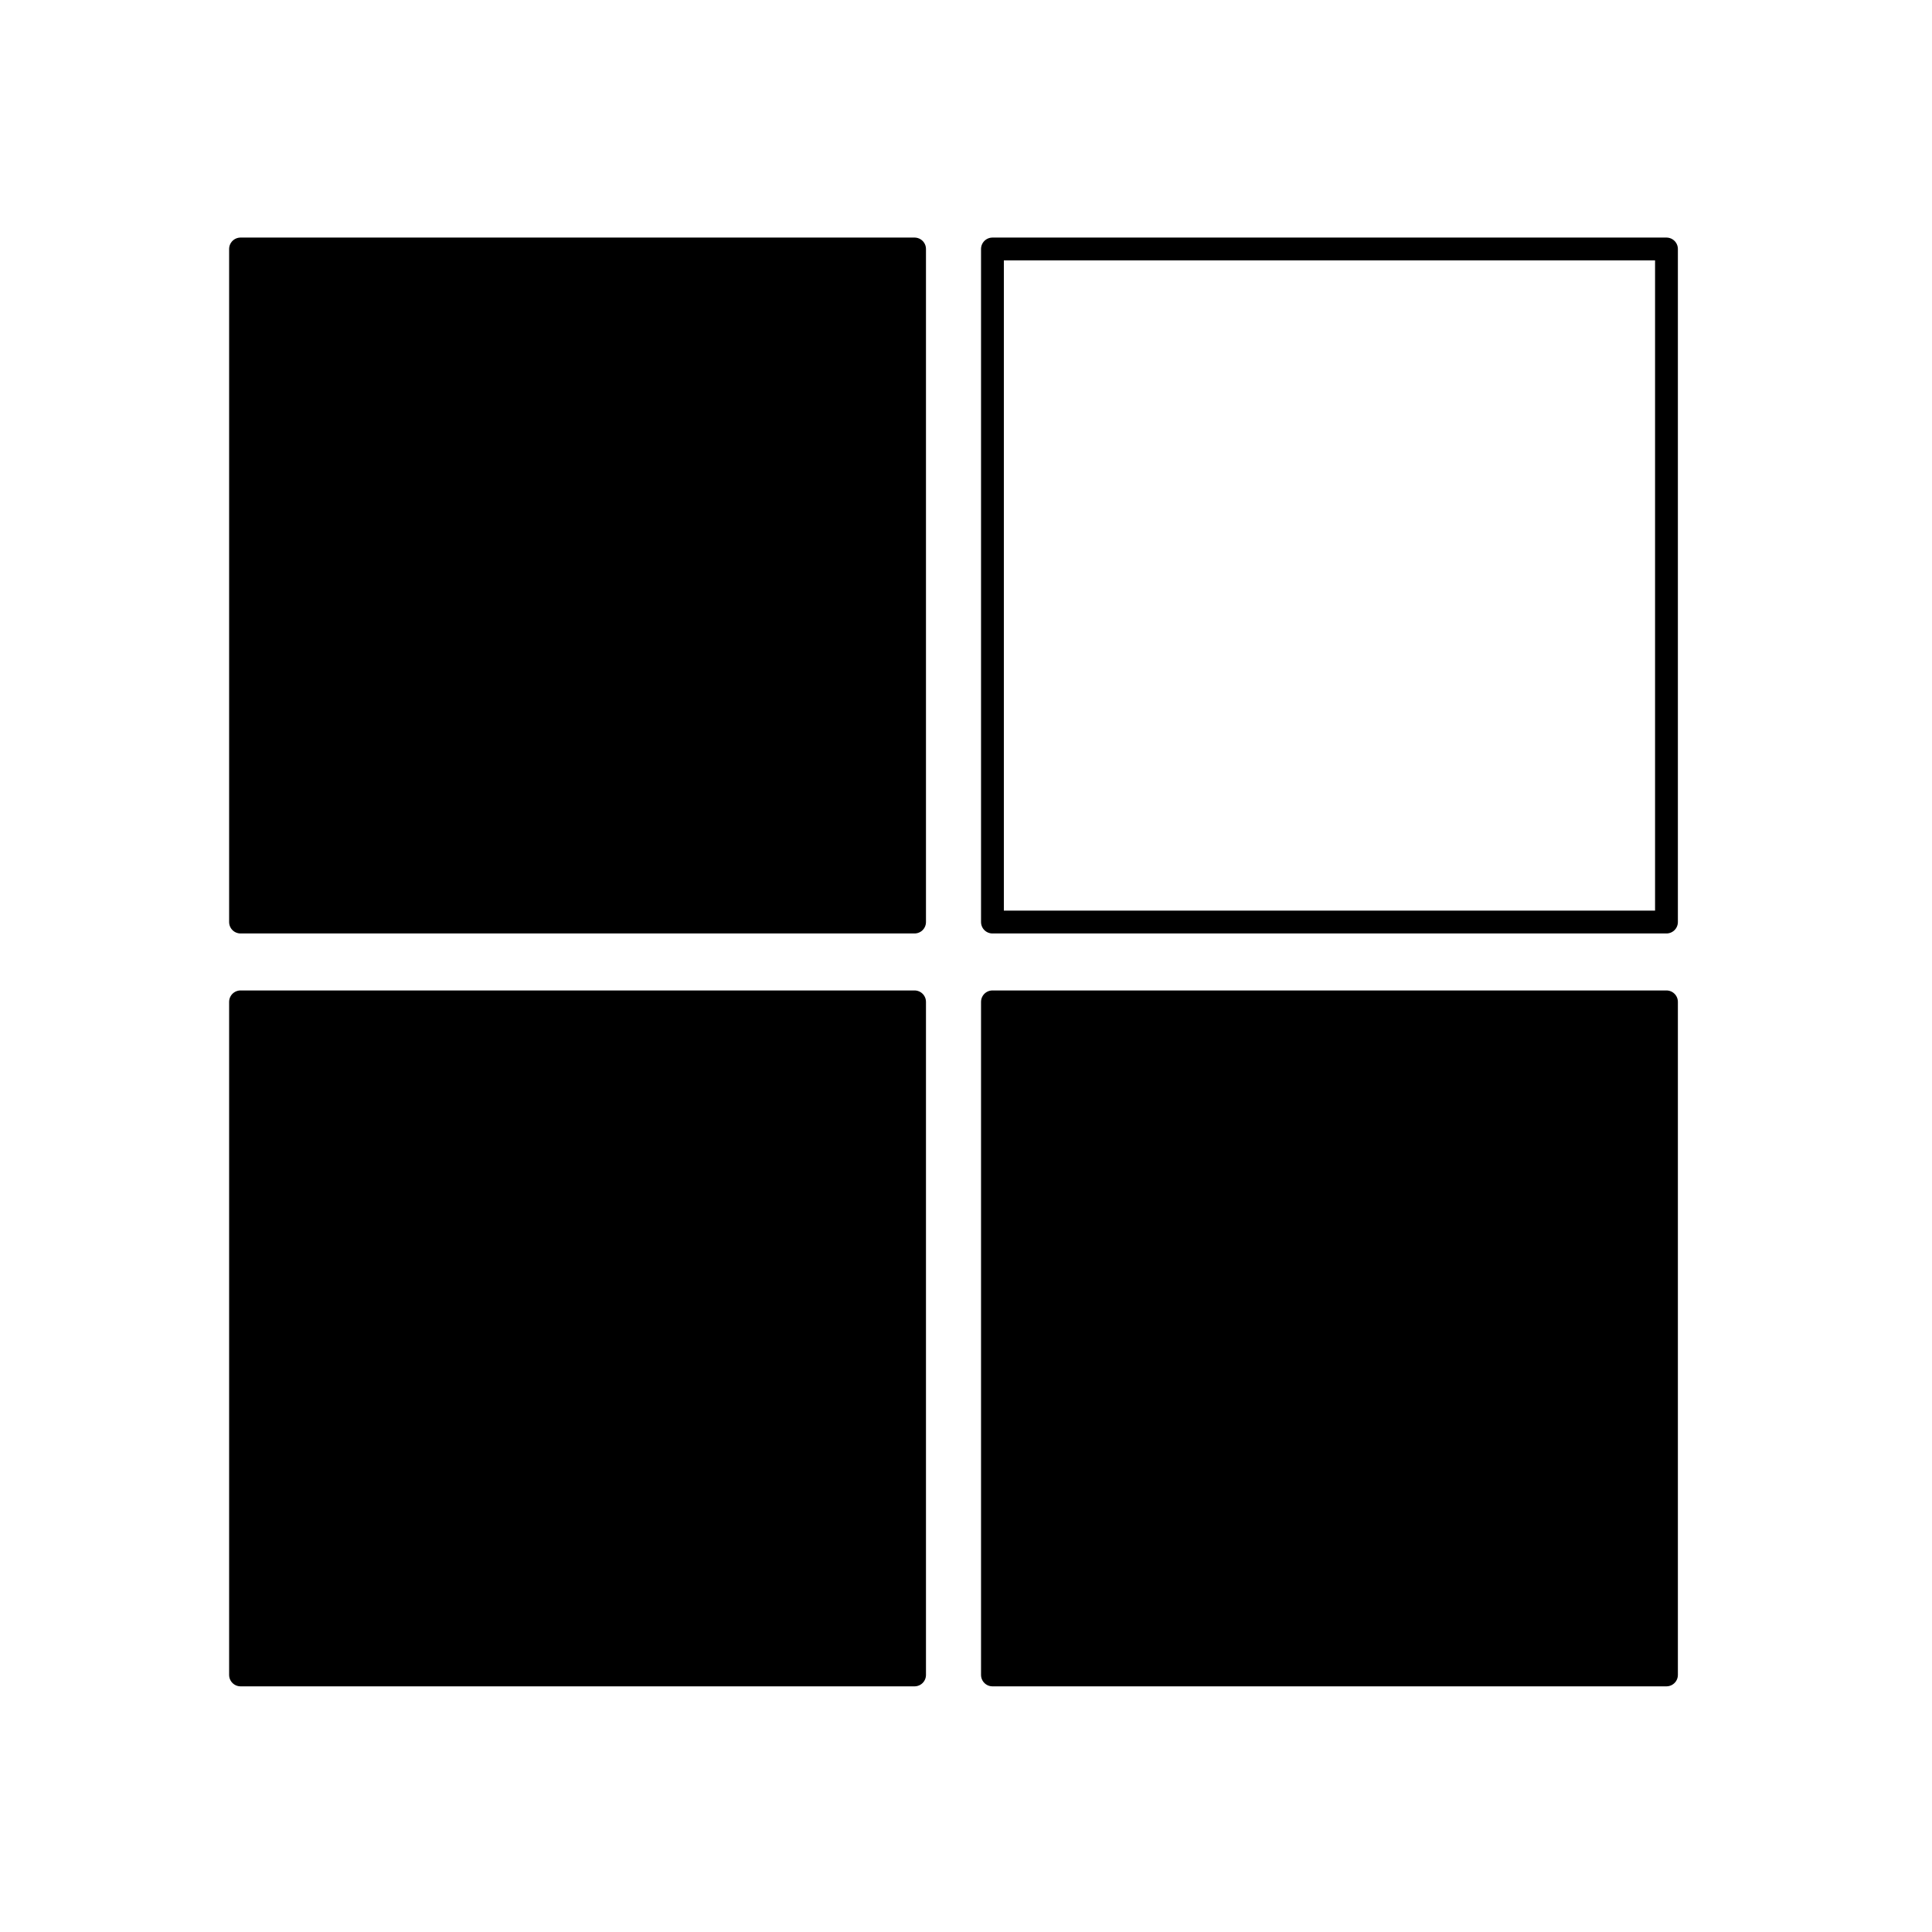
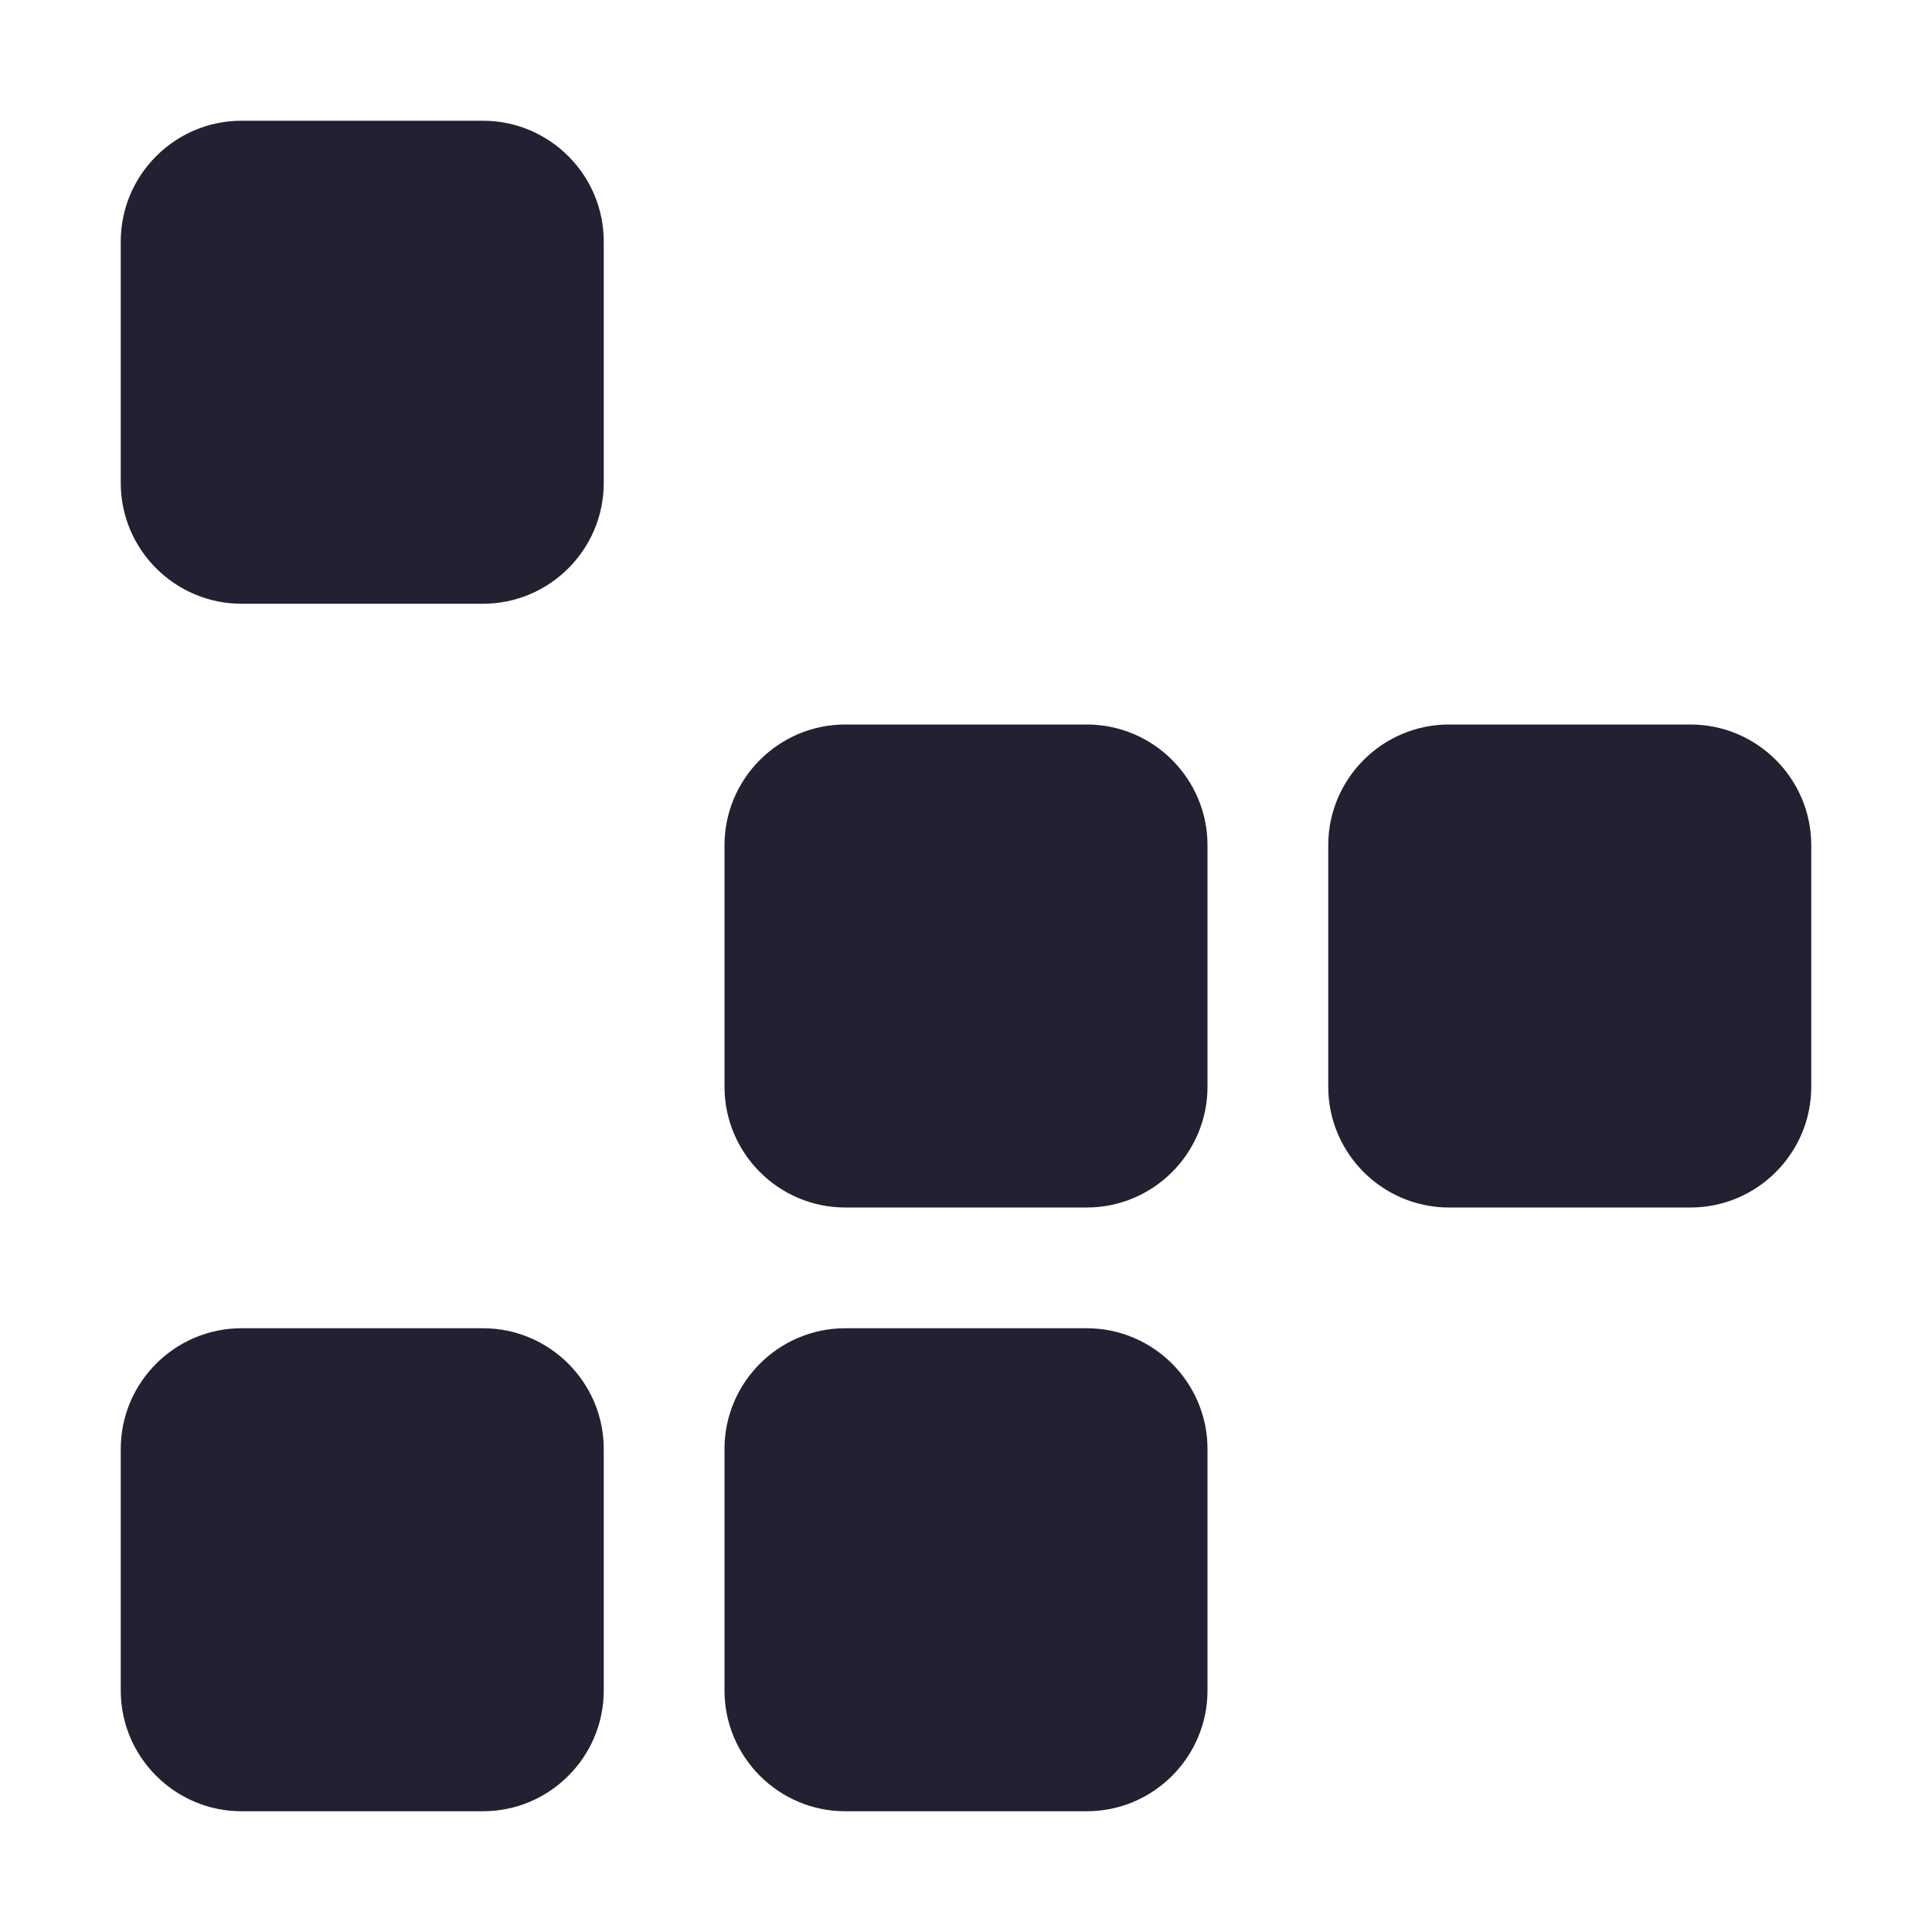
<svg xmlns="http://www.w3.org/2000/svg" height="16px" viewBox="0 0 16 16" width="16px">
-   <g stroke="#000000" stroke-linecap="round" stroke-linejoin="round" stroke-width="0.189">
-     <path d="m 1.992 2.062 h 5.582 v 5.574 h -5.582 z m 0 0" />
-     <path d="m 8.219 2.062 h 5.582 v 5.574 h -5.582 z m 0 0" fill="none" />
-     <path d="m 8.219 8.297 h 5.582 v 5.574 h -5.582 z m 0 0" />
-     <path d="m 1.992 8.297 h 5.582 v 5.574 h -5.582 z m 0 0" />
+   <g fill="#241f31">
+     <path d="m 14 10 h -2 c -0.551 0 -1 -0.449 -1 -1 v -2 c 0 -0.551 0.449 -1 1 -1 h 2 c 0.551 0 1 0.449 1 1 v 2 c 0 0.551 -0.449 1 -1 1 z m 0 0" />
+     <path d="m 9 15 h -2 c -0.551 0 -1 -0.449 -1 -1 v -2 c 0 -0.551 0.449 -1 1 -1 h 2 c 0.551 0 1 0.449 1 1 v 2 c 0 0.551 -0.449 1 -1 1 z m 0 0" />
+     <path d="m 4 15 h -2 c -0.551 0 -1 -0.449 -1 -1 v -2 c 0 -0.551 0.449 -1 1 -1 h 2 c 0.551 0 1 0.449 1 1 v 2 c 0 0.551 -0.449 1 -1 1 z m 0 0" />
+     <path d="m 9 10 h -2 c -0.551 0 -1 -0.449 -1 -1 v -2 c 0 -0.551 0.449 -1 1 -1 h 2 c 0.551 0 1 0.449 1 1 v 2 c 0 0.551 -0.449 1 -1 1 z m 0 0" />
+     <path d="m 4 5 h -2 c -0.551 0 -1 -0.449 -1 -1 v -2 c 0 -0.551 0.449 -1 1 -1 h 2 c 0.551 0 1 0.449 1 1 v 2 c 0 0.551 -0.449 1 -1 1 z m 0 0" />
  </g>
</svg>
